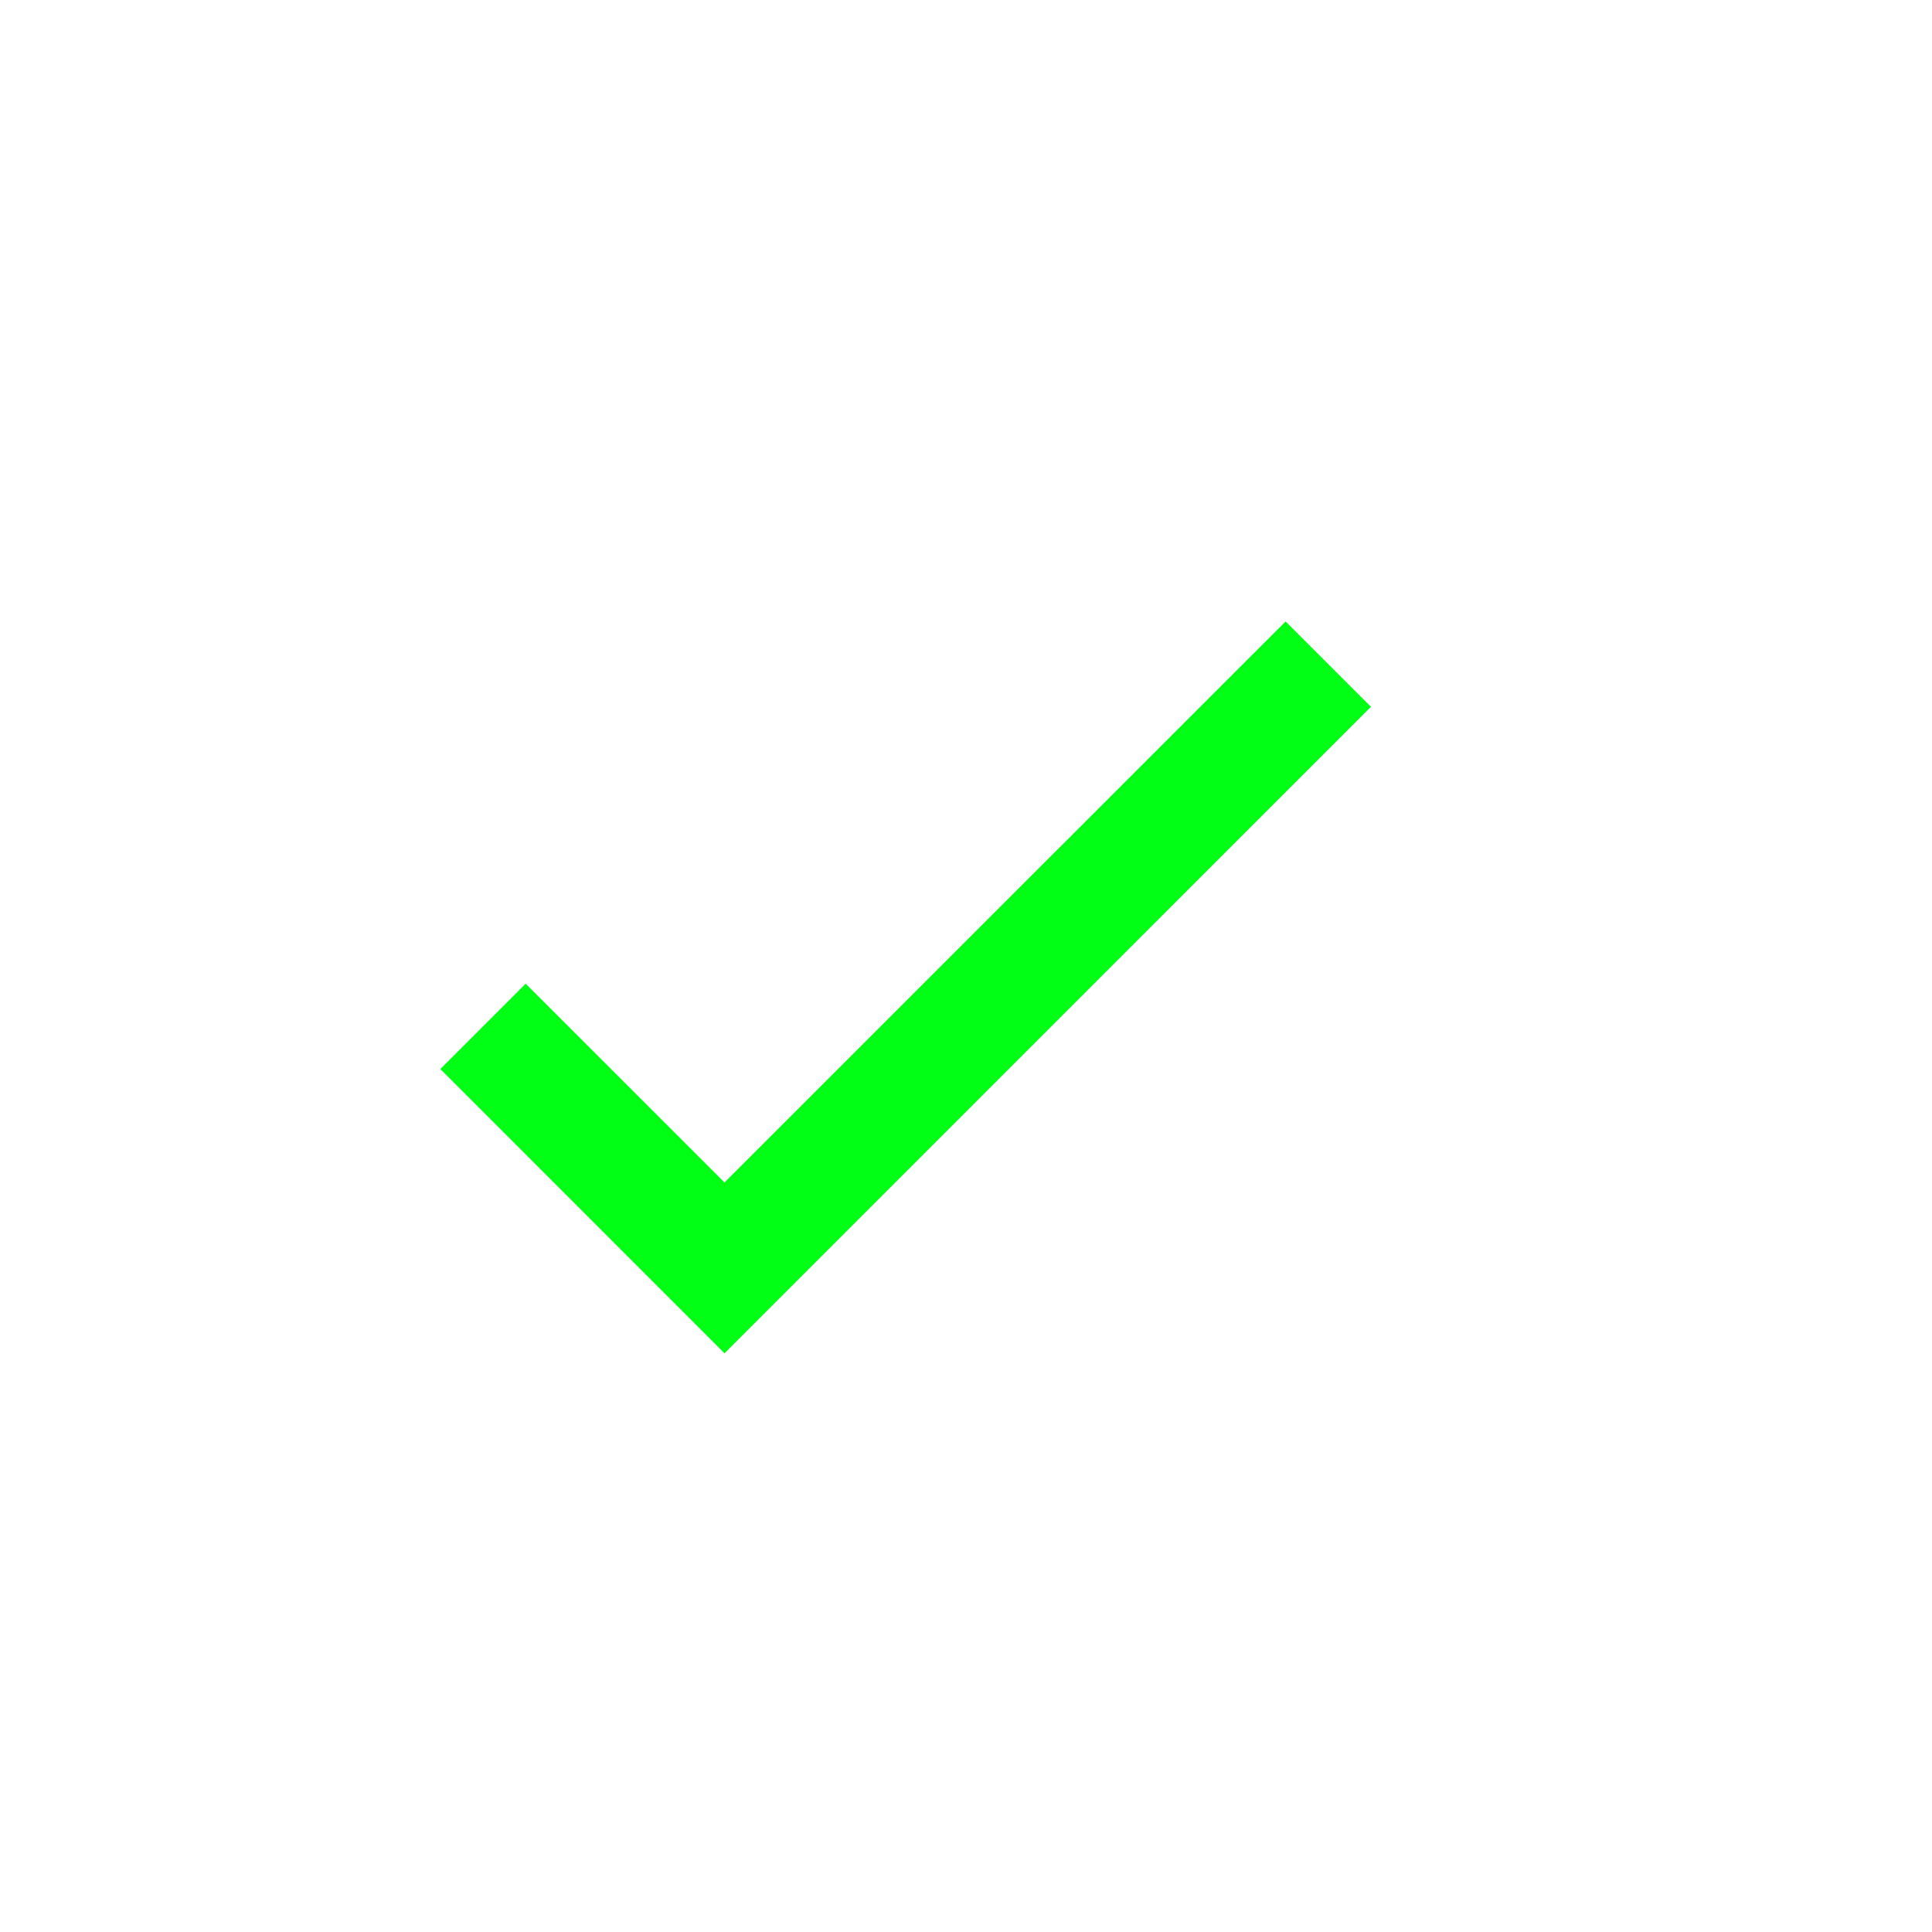
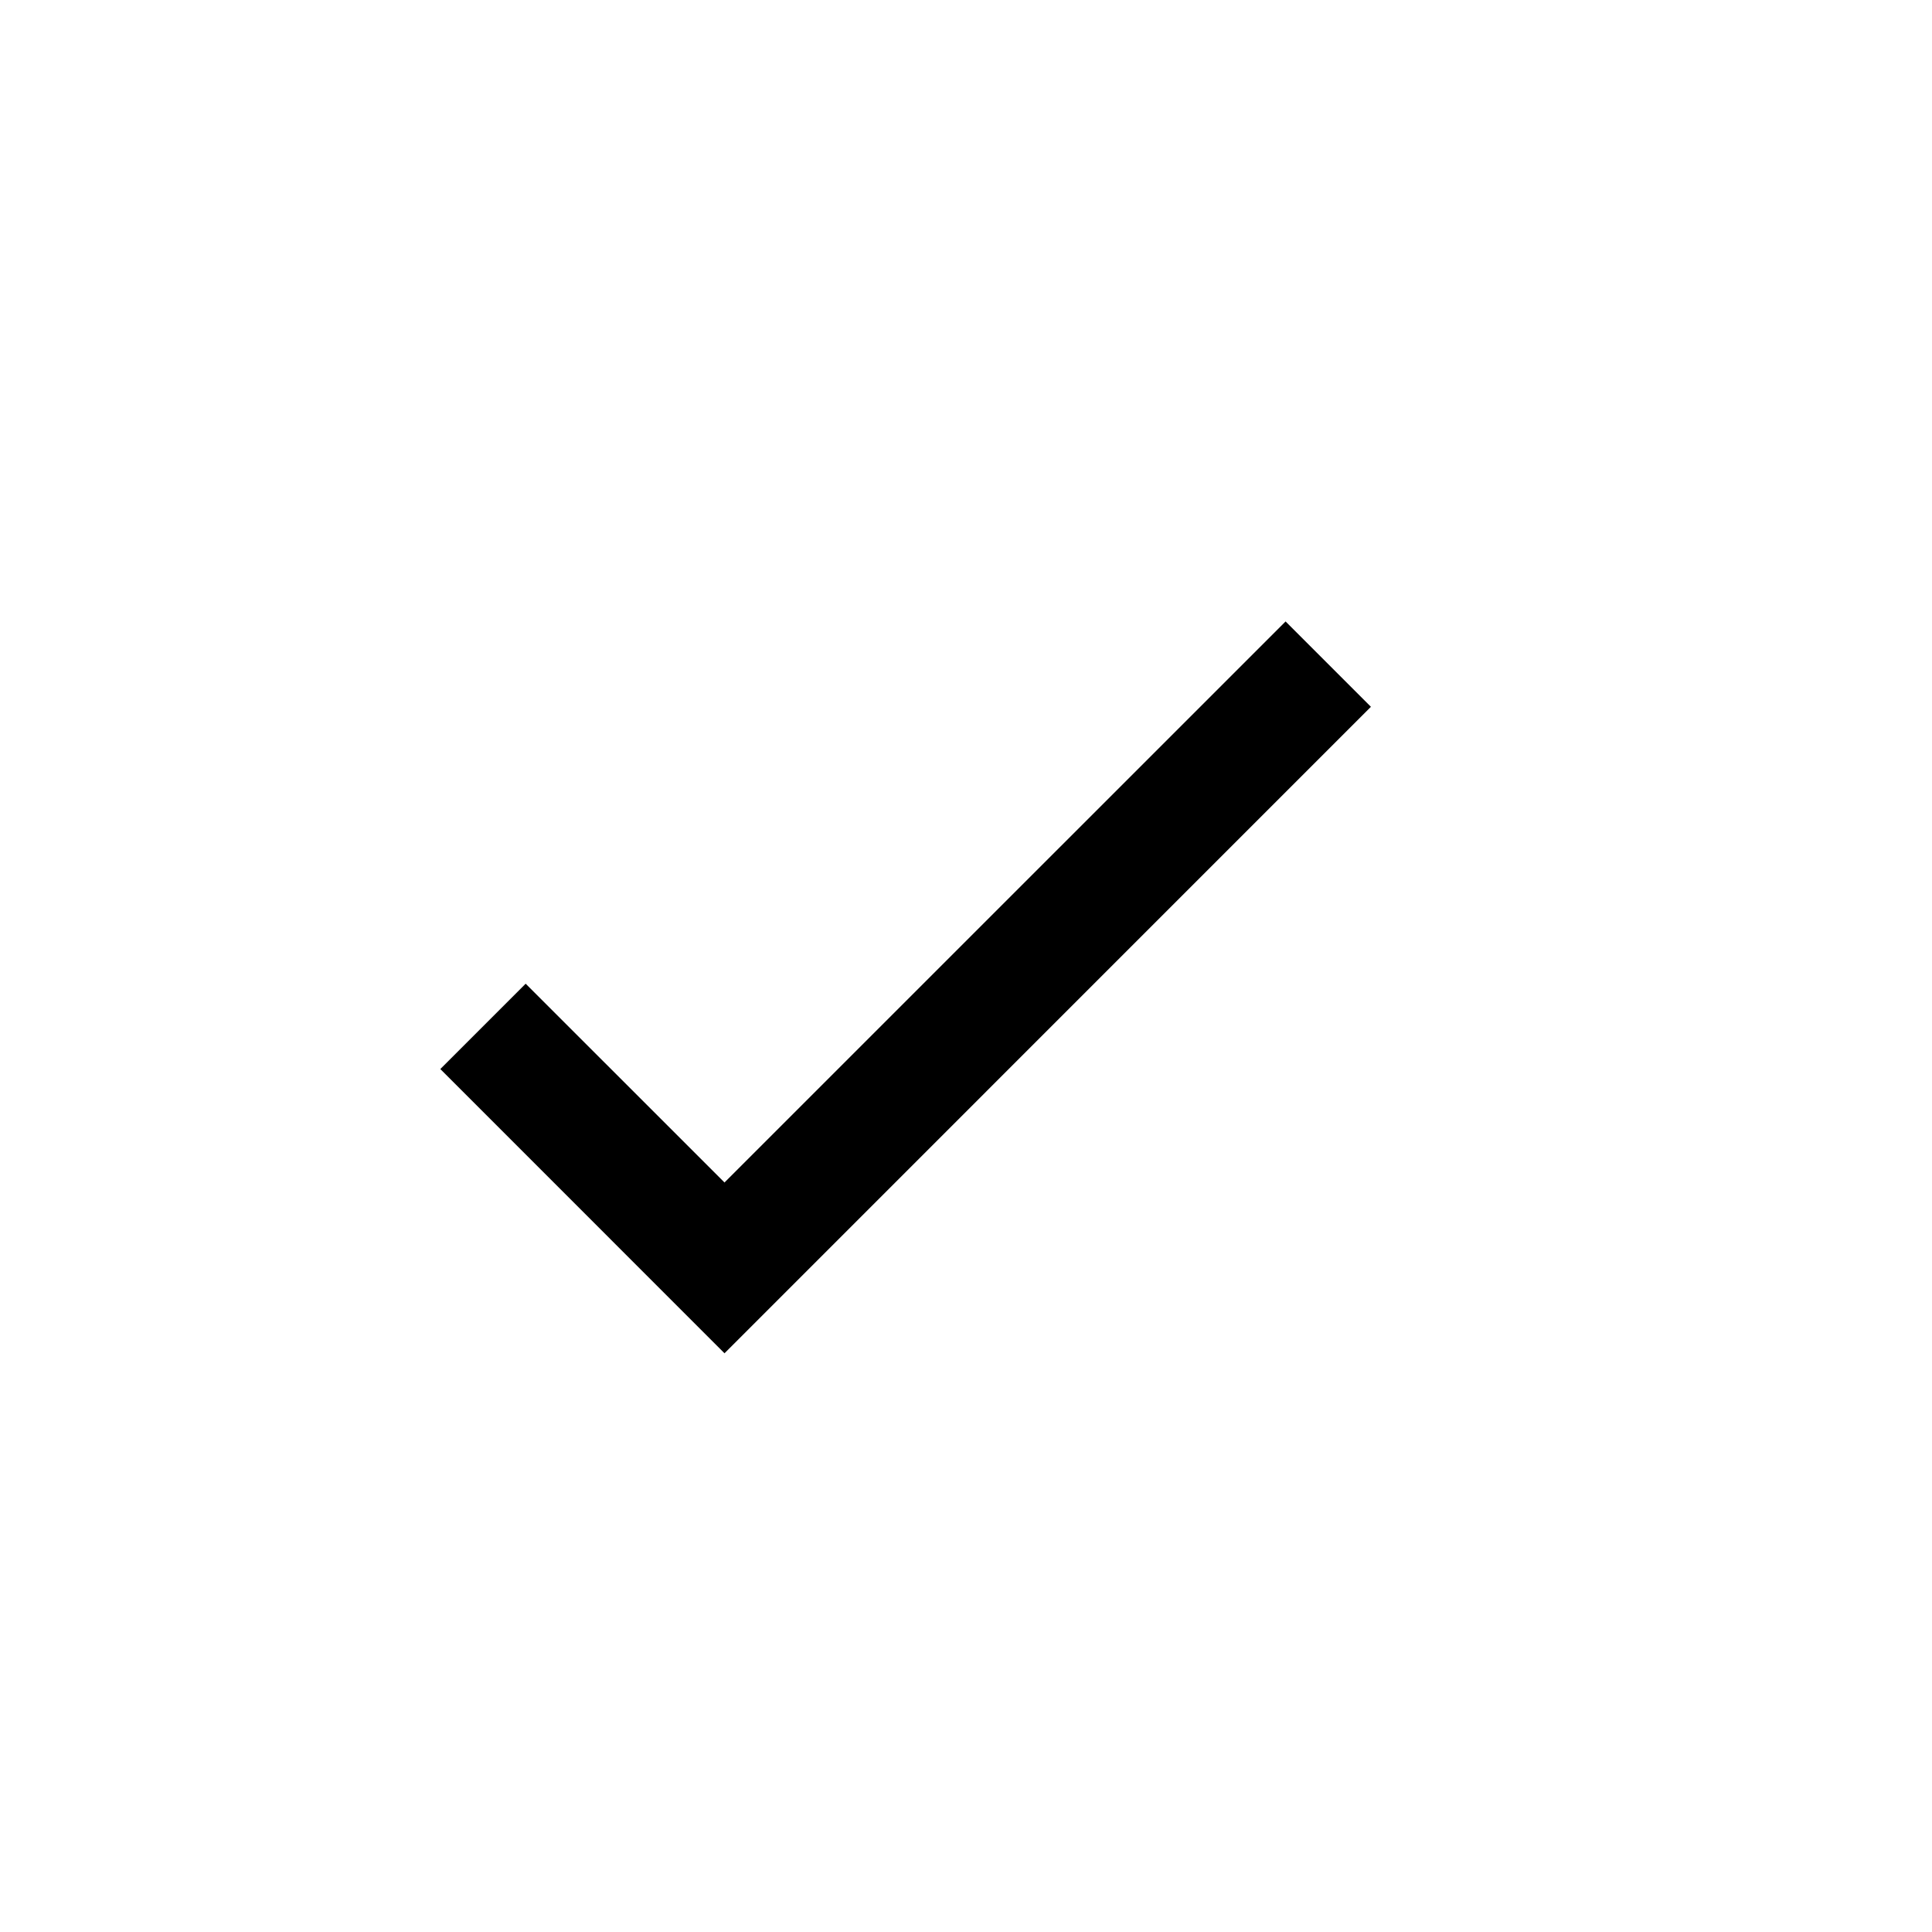
- <svg xmlns="http://www.w3.org/2000/svg" width="800px" height="800px" viewBox="0 0 24 24" fill="00ff15">
-   <path fill-rule="evenodd" clip-rule="evenodd" d="M17.03 8.78L9 16.811L5.47 13.28L6.53 12.22L9 14.689L15.97 7.72L17.03 8.78Z" fill="#00ff15" />
+ <svg xmlns="http://www.w3.org/2000/svg" width="800px" height="800px" viewBox="0 0 24 24">
+   <path fill-rule="evenodd" clip-rule="evenodd" d="M17.03 8.78L9 16.811L5.47 13.28L6.53 12.22L9 14.689L15.97 7.72L17.03 8.78Z" />
</svg>
